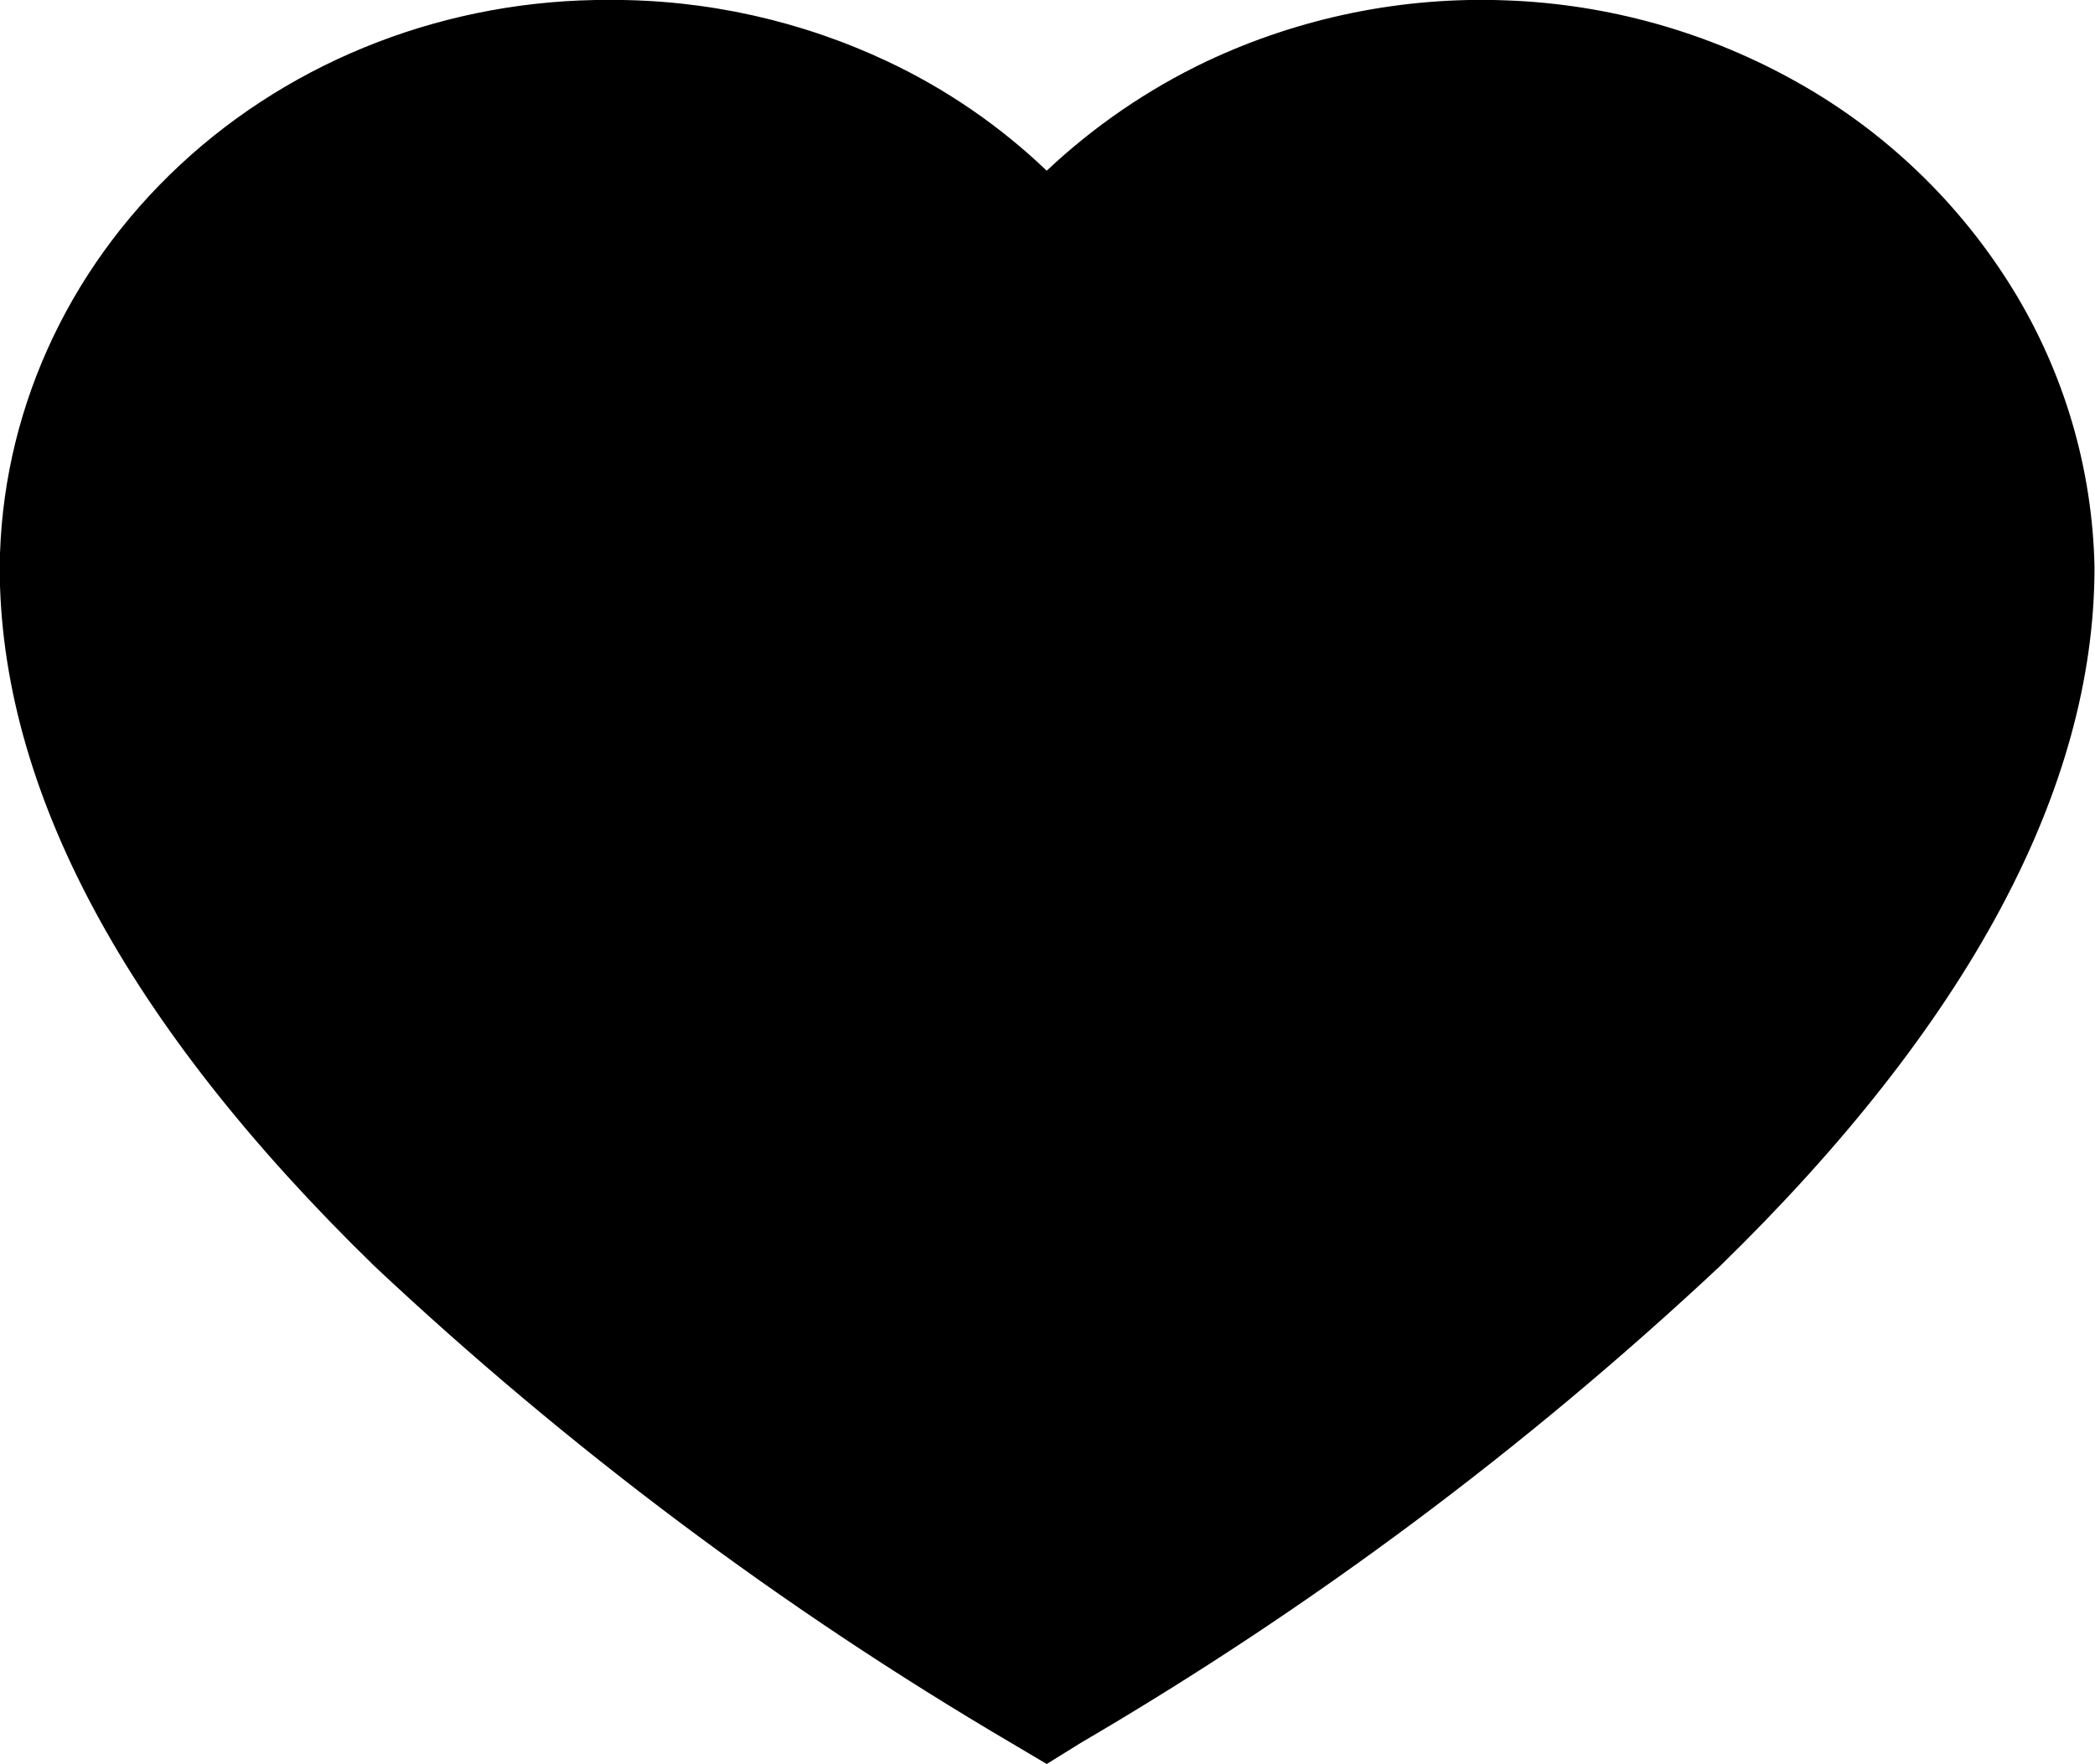
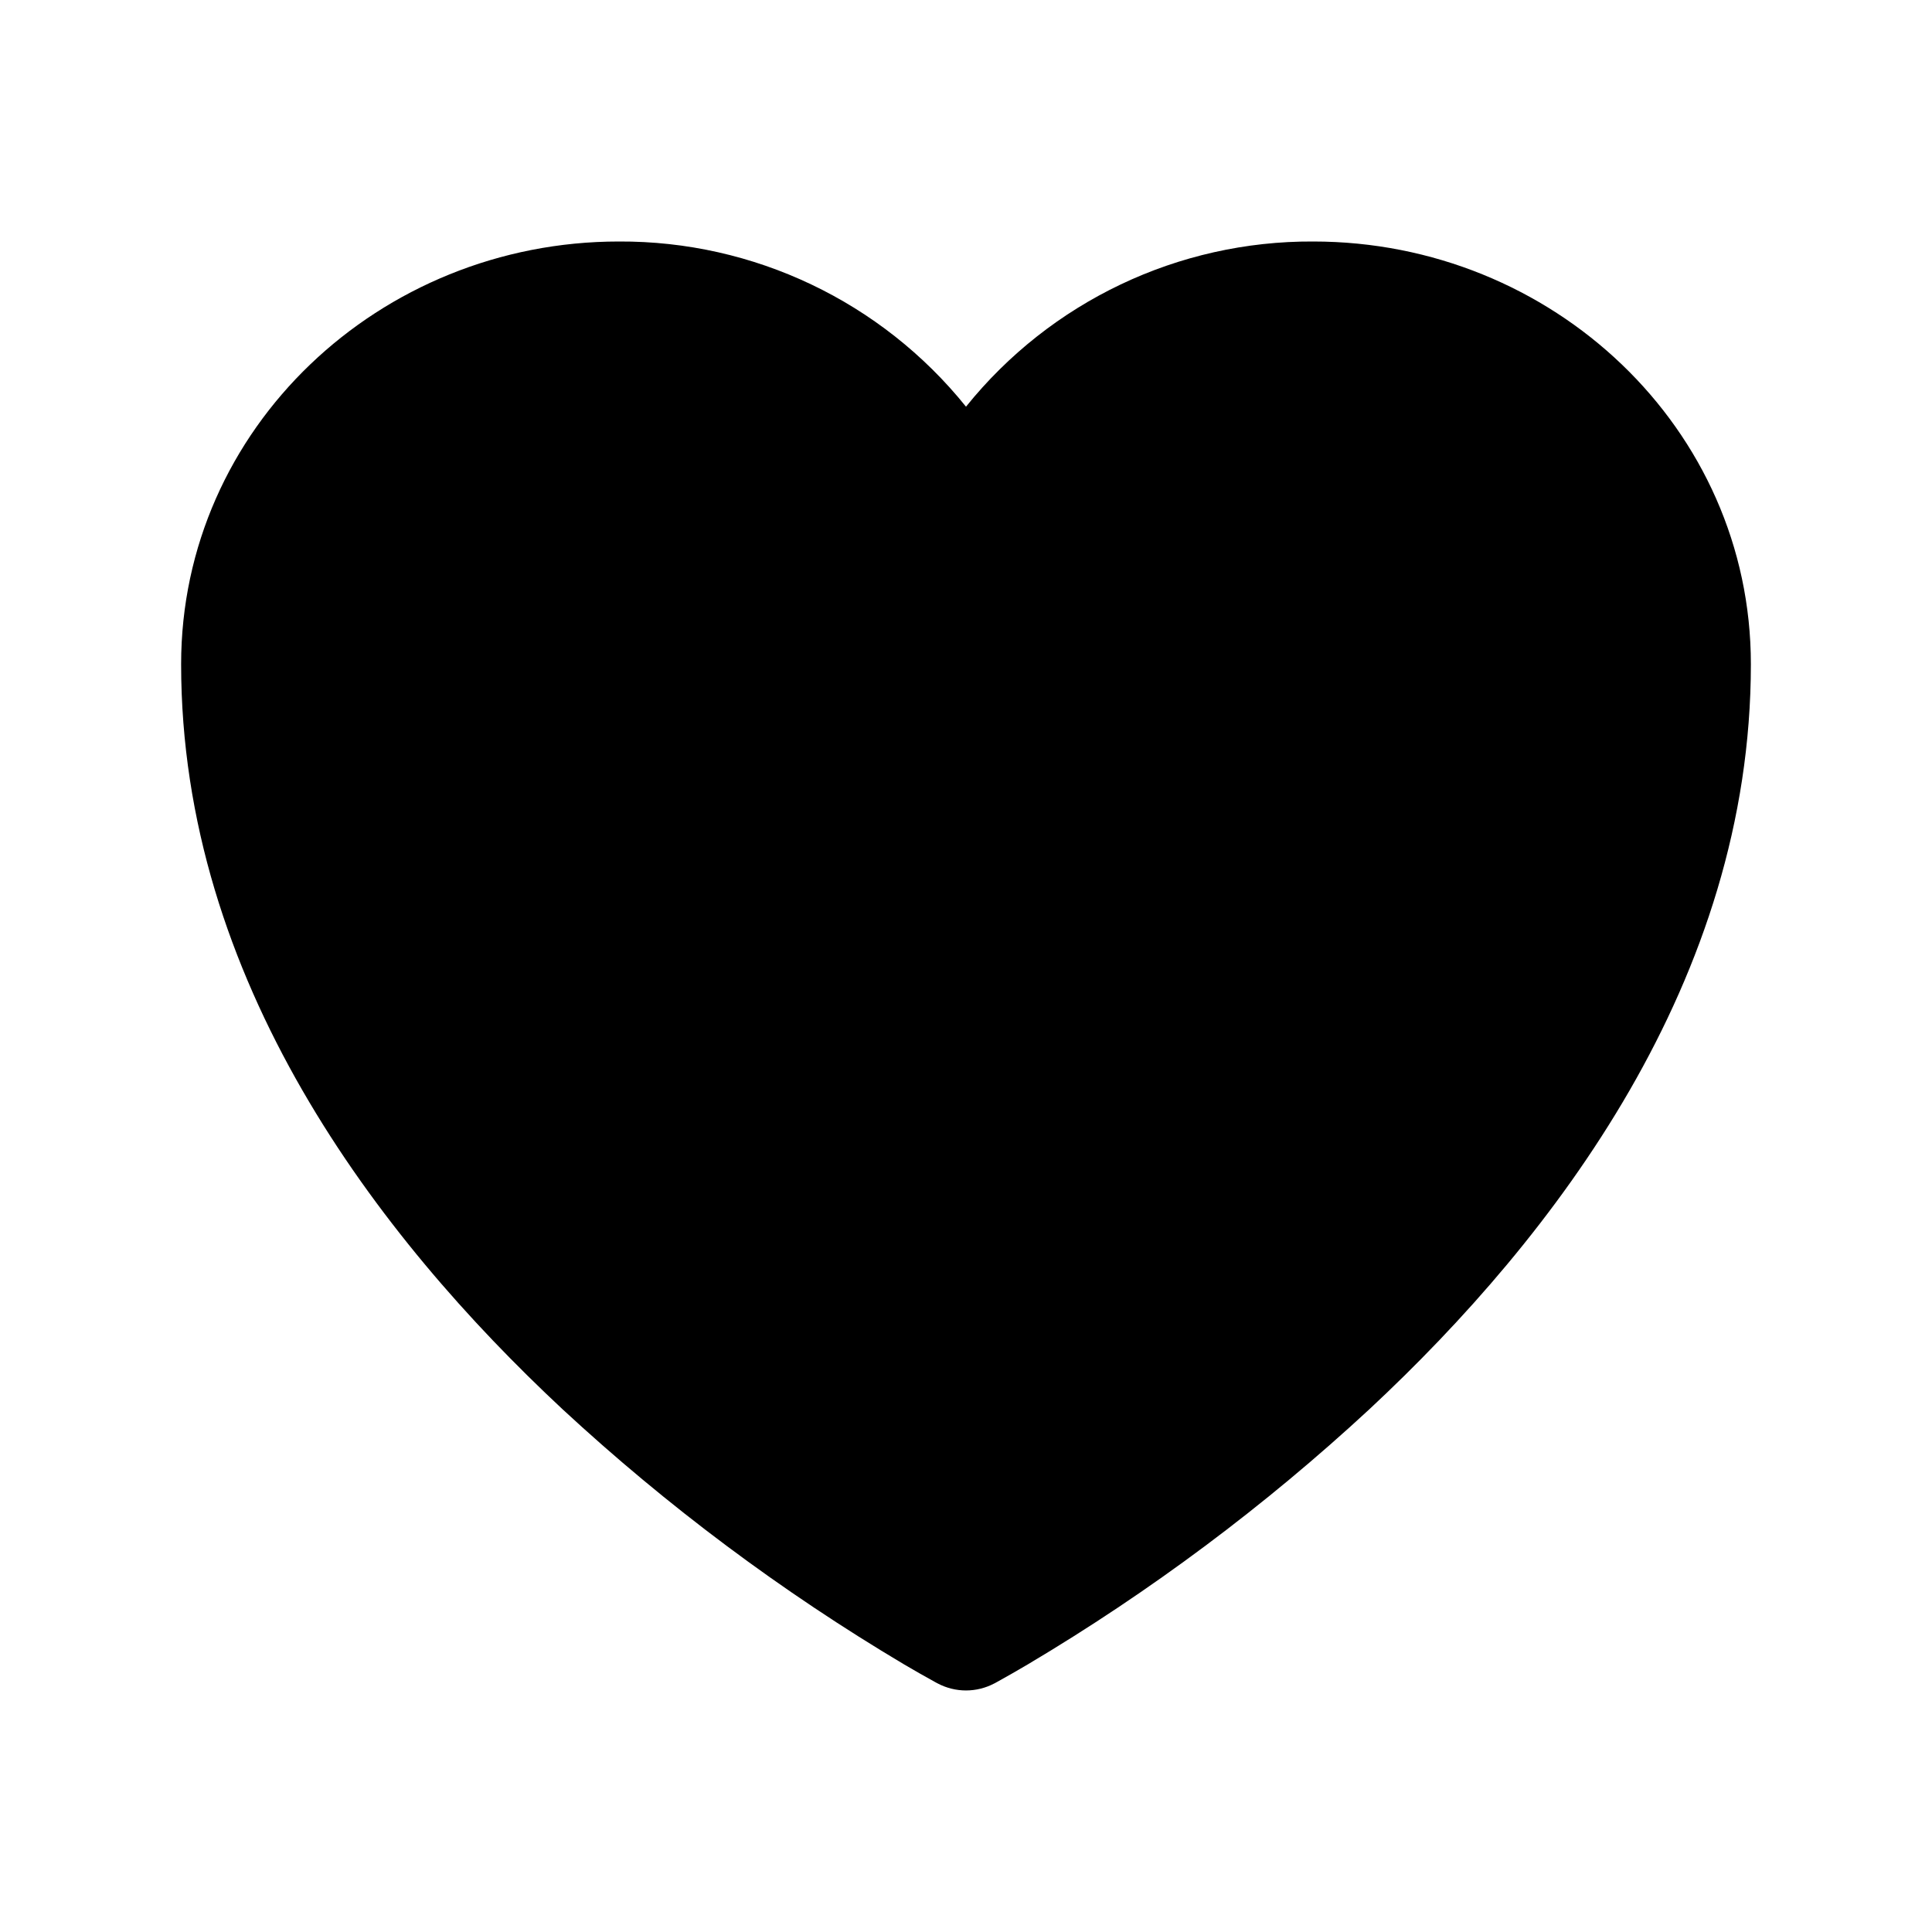
- <svg xmlns="http://www.w3.org/2000/svg" viewBox="6.29 9.43 29.86 25.14">
-   <path d="M20.709 34.276a51.073 51.073 0 0 1-9.086-6.804c-3.546-3.451-5.337-6.803-5.337-9.956.017-2.158.942-4.222 2.573-5.738 1.63-1.517 3.833-2.361 6.124-2.349a9.206 9.206 0 0 1 3.958.877 8.568 8.568 0 0 1 2.268 1.557 8.9 8.9 0 0 1 2.275-1.557 9.187 9.187 0 0 1 4.265-.871 9.13 9.13 0 0 1 4.18 1.18 8.485 8.485 0 0 1 3.051 2.939 7.87 7.87 0 0 1 1.163 3.962c0 3.152-1.795 6.508-5.338 9.96a51.011 51.011 0 0 1-9.106 6.792l-.49.304-.5-.296Z" fill="currentColor" />
+ <svg xmlns="http://www.w3.org/2000/svg" viewBox="0 0 24 24" fill="currentColor">
+   <path d="m11.645 20.91-.007-.003-.022-.012a15.247 15.247 0 0 1-.383-.218 25.18 25.18 0 0 1-4.244-3.17C4.688 15.36 2.25 12.174 2.25 8.25 2.25 5.322 4.714 3 7.688 3A5.5 5.5 0 0 1 12 5.052 5.5 5.5 0 0 1 16.313 3c2.973 0 5.437 2.322 5.437 5.25 0 3.925-2.438 7.111-4.739 9.256a25.175 25.175 0 0 1-4.244 3.17 15.247 15.247 0 0 1-.383.219l-.022.012-.007.004-.003.001a.752.752 0 0 1-.704 0l-.003-.001Z" />
</svg>
